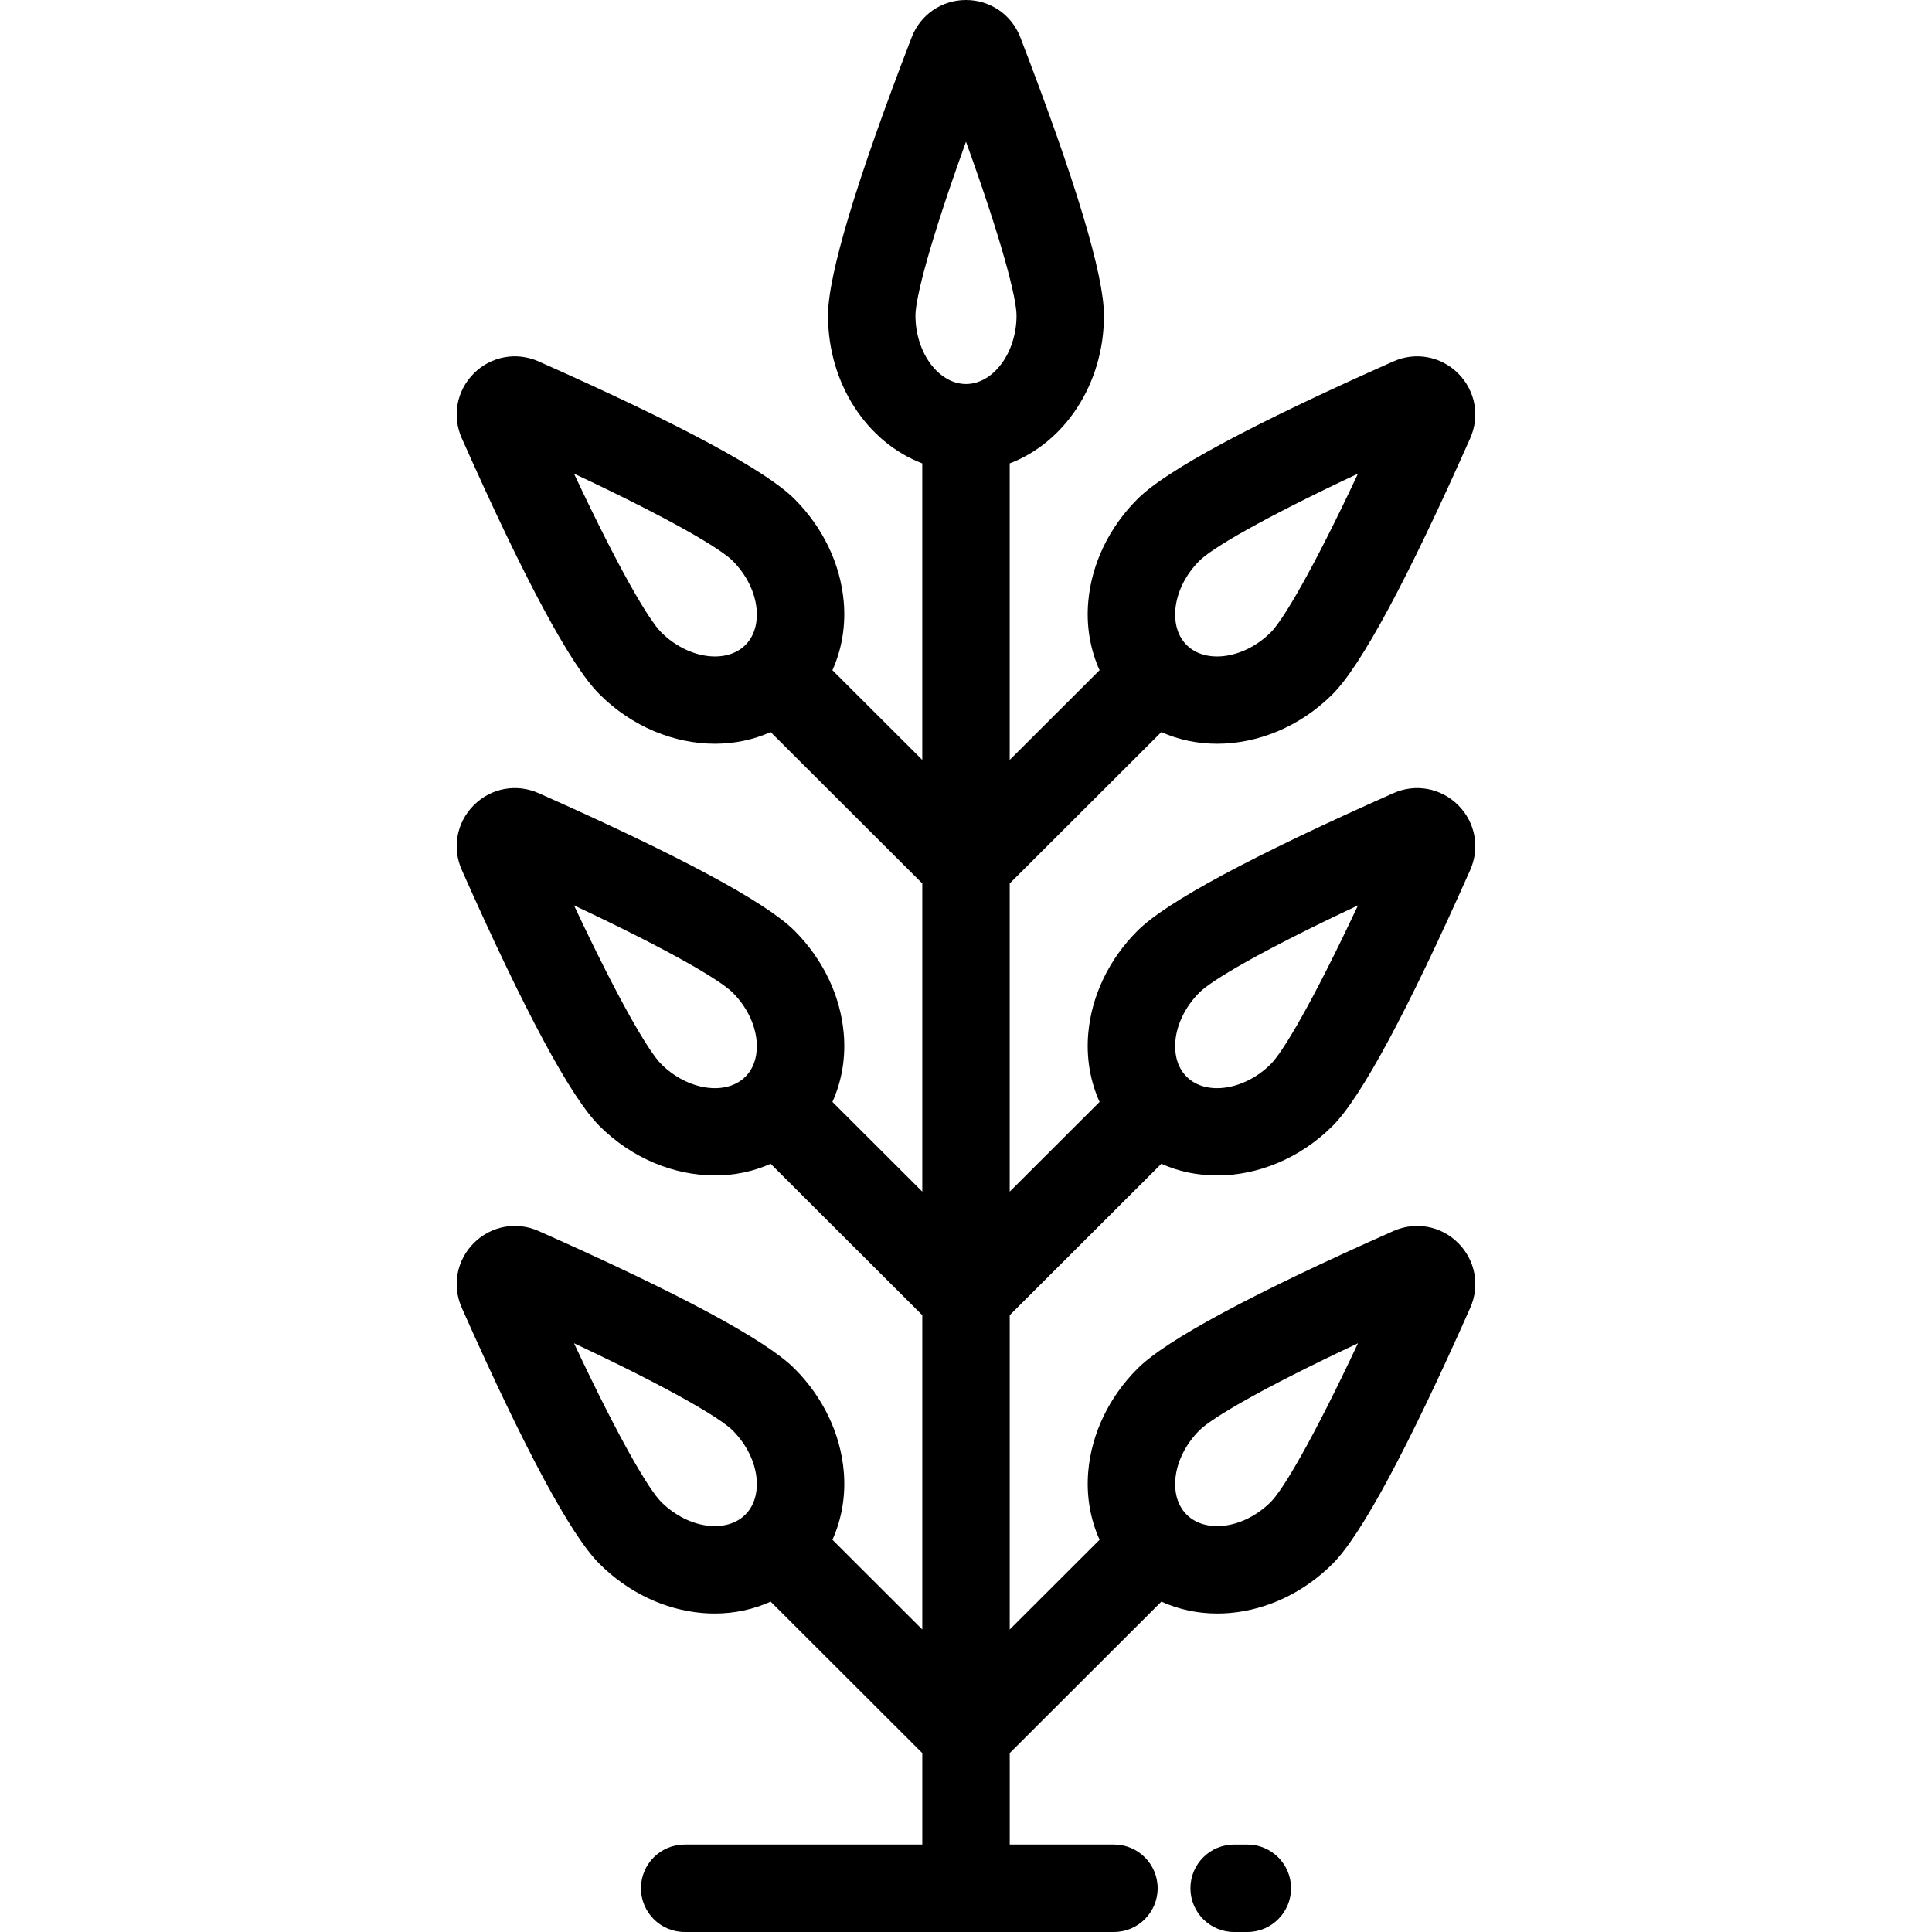
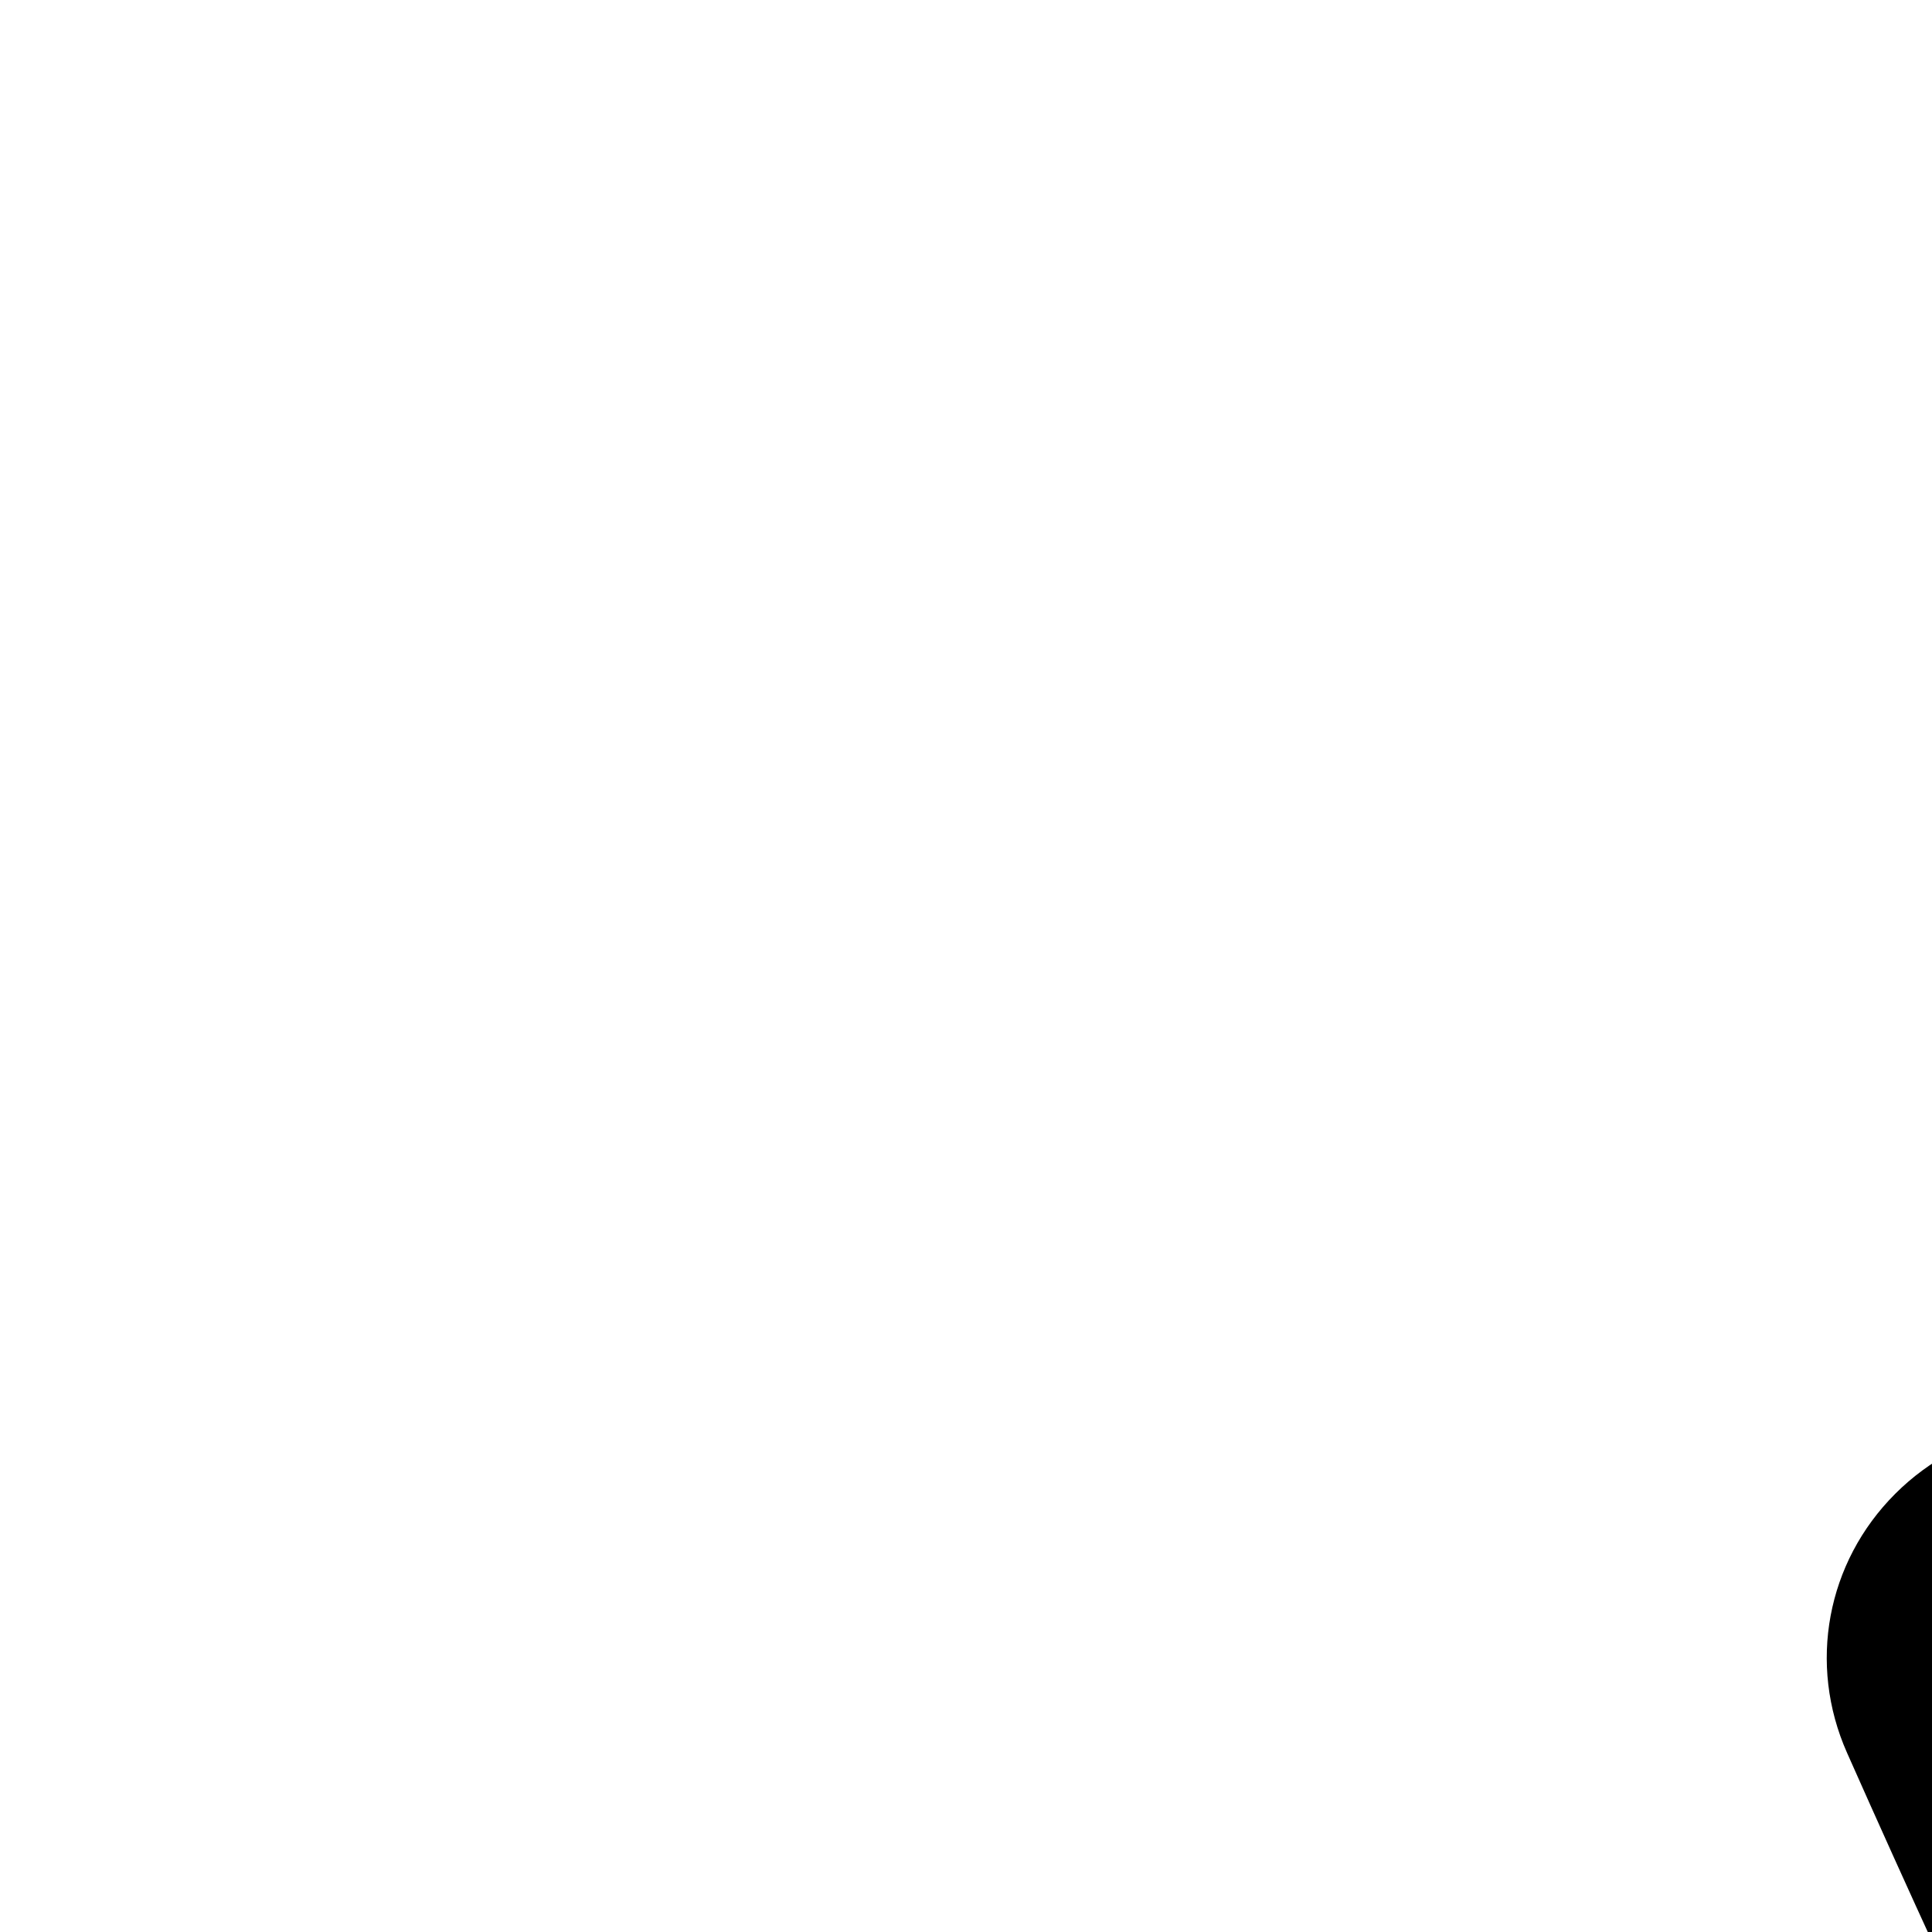
- <svg xmlns="http://www.w3.org/2000/svg" version="1.1" id="Layer_1" x="100%" y="100%" viewBox="0 0 512 512" style="enable-background:new 0 0 512 512;" xml:space="preserve">
+ <svg xmlns="http://www.w3.org/2000/svg" width="100%" height="100%" viewBox="0 0 128 128">
  <g>
    <g>
      <path d="M386.437,329.421c-4.548-4.548-11.284-5.801-17.163-3.189c-37.433,16.616-60.251,28.885-67.822,36.463    c-7.544,7.538-12.179,17.206-13.051,27.225c-0.558,6.407,0.516,12.637,3.001,18.131l-23.814,23.782v-83.289h-0.003l40.187-40.131    c4.588,2.069,9.623,3.095,14.771,3.094c10.715,0,21.922-4.44,30.616-13.133c7.576-7.567,19.847-30.387,36.467-67.826    c2.61-5.879,1.357-12.617-3.192-17.164c-4.55-4.549-11.288-5.799-17.163-3.189c-37.433,16.616-60.251,28.885-67.823,36.463    c-7.544,7.538-12.177,17.206-13.05,27.225c-0.558,6.406,0.514,12.636,3.001,18.131l-23.815,23.781v-81.666l40.185-40.121    c4.588,2.069,9.621,3.095,14.769,3.095c10.718,0,21.927-4.443,30.62-13.145c7.576-7.567,19.847-30.387,36.467-67.826    c2.61-5.879,1.357-12.617-3.192-17.164c-4.55-4.548-11.288-5.799-17.163-3.189c-37.433,16.616-60.251,28.885-67.822,36.463    c-7.545,7.538-12.179,17.208-13.051,27.231c-0.558,6.409,0.514,12.64,3.001,18.135l-23.815,23.777v-78.581    c14.499-5.49,24.981-20.973,24.981-39.18c0-10.74-7.461-35.55-22.174-73.741C268.08,3.879,262.43,0,255.998,0    c-6.432,0-12.081,3.879-14.392,9.88c-14.714,38.193-22.175,63.003-22.175,73.742c0,18.207,10.481,33.69,24.981,39.18v78.581    l-23.814-23.776c2.485-5.494,3.558-11.727,3-18.135c-0.872-10.022-5.506-19.692-13.051-27.231    c-7.571-7.579-30.39-19.846-67.82-36.463c-5.876-2.61-12.615-1.359-17.163,3.189c-4.549,4.548-5.802,11.285-3.192,17.164    c16.621,37.438,28.891,60.258,36.458,67.816c8.698,8.707,19.909,13.153,30.63,13.153c5.146,0,10.179-1.025,14.767-3.095    l40.187,40.122v81.666l-23.814-23.781c2.485-5.493,3.559-11.724,3.001-18.132c-0.872-10.018-5.506-19.686-13.05-27.225    c-7.572-7.578-30.39-19.847-67.822-36.463c-5.875-2.61-12.615-1.359-17.163,3.189c-4.549,4.548-5.803,11.285-3.192,17.164    c16.621,37.438,28.891,60.258,36.462,67.821c8.699,8.698,19.903,13.138,30.622,13.137c5.146,0,10.18-1.025,14.769-3.095    l40.189,40.133v83.29l-23.814-23.781c2.485-5.493,3.558-11.724,3-18.131c-0.872-10.019-5.507-19.687-13.051-27.225    c-7.571-7.579-30.39-19.847-67.82-36.463c-5.874-2.609-12.615-1.359-17.163,3.189c-4.548,4.548-5.803,11.285-3.192,17.165    c16.622,37.44,28.891,60.258,36.458,67.816c7.541,7.547,17.212,12.184,27.234,13.055c1.112,0.096,2.218,0.145,3.316,0.145    c5.241,0,10.296-1.09,14.845-3.153l40.188,40.133v24.242h-62.973c-6.398,0-11.586,5.187-11.586,11.587s5.188,11.586,11.586,11.586    h113.76c6.398,0,11.586-5.187,11.586-11.586s-5.188-11.587-11.586-11.587h-27.614v-24.242l40.188-40.133    c4.548,2.062,9.603,3.153,14.845,3.153c1.097,0,2.205-0.049,3.316-0.145c10.021-0.87,19.694-5.507,27.225-13.046    c7.576-7.566,19.845-30.386,36.467-67.825C392.239,340.706,390.986,333.969,386.437,329.421z M311.484,275.892    c0.395-4.528,2.709-9.211,6.348-12.847c0.003-0.003,0.007-0.006,0.01-0.009c3.167-3.171,16.052-10.901,42.037-23.095    c-12.197,25.989-19.925,38.87-23.101,42.042c-6.955,6.955-17.175,8.492-22.312,3.361c0,0,0,0-0.001-0.001    C311.42,282.298,311.29,278.116,311.484,275.892z M311.485,161.481c0.394-4.533,2.708-9.217,6.348-12.853    c0.003-0.003,0.007-0.006,0.01-0.009c3.167-3.171,16.052-10.901,42.037-23.095c-12.197,25.989-19.926,38.872-23.105,42.046    c-6.952,6.959-17.172,8.5-22.31,3.368C311.42,167.893,311.29,163.706,311.485,161.481z M197.539,170.932    c-5.146,5.139-15.365,3.596-22.325-3.372c-3.17-3.167-10.898-16.05-23.097-42.037c25.989,12.196,38.87,19.924,42.037,23.095    c0.003,0.003,0.007,0.006,0.01,0.009c3.64,3.636,5.954,8.32,6.348,12.853C200.707,163.706,200.578,167.893,197.539,170.932z     M197.537,285.338c-5.141,5.137-15.365,3.6-22.324-3.36c-3.17-3.167-10.898-16.05-23.097-42.037    c25.989,12.196,38.87,19.924,42.037,23.095c0.003,0.003,0.007,0.006,0.01,0.009c3.64,3.636,5.954,8.319,6.348,12.847    C200.706,278.115,200.576,282.298,197.537,285.338z M197.534,401.378c-0.003,0.003-0.006,0.006-0.009,0.008    c-0.001,0.001-0.002,0.002-0.003,0.003c-3.048,3.044-7.227,3.177-9.452,2.982c-4.528-0.393-9.21-2.707-12.856-6.355    c-3.17-3.167-10.898-16.051-23.097-42.038c25.989,12.196,38.87,19.924,42.037,23.095c0.003,0.003,0.007,0.006,0.01,0.009    c3.641,3.636,5.954,8.319,6.348,12.847C200.705,394.152,200.575,398.333,197.534,401.378z M255.998,101.768    c-7.26,0-13.394-8.309-13.394-18.145c0.001-4.501,3.649-19.091,13.394-46.071c9.747,26.984,13.394,41.57,13.394,46.071    C269.392,93.459,263.258,101.768,255.998,101.768z M336.775,398.026c-3.637,3.641-8.319,5.953-12.847,6.347    c-2.226,0.195-6.411,0.061-9.463-2.99c-3.045-3.045-3.175-7.228-2.981-9.451c0.395-4.528,2.709-9.211,6.348-12.847    c0.003-0.003,0.007-0.006,0.01-0.009c3.167-3.171,16.052-10.901,42.037-23.095C347.681,381.968,339.953,394.852,336.775,398.026z" />
    </g>
  </g>
  <g>
    <g>
      <path d="M330.557,488.827h-3.496c-6.398,0-11.587,5.187-11.587,11.586c0,6.399,5.188,11.587,11.587,11.587h3.496    c6.398,0,11.586-5.187,11.586-11.587C342.144,494.014,336.956,488.827,330.557,488.827z" />
    </g>
  </g>
  <g>
</g>
  <g>
</g>
  <g>
</g>
  <g>
</g>
  <g>
</g>
  <g>
</g>
  <g>
</g>
  <g>
</g>
  <g>
</g>
  <g>
</g>
  <g>
</g>
  <g>
</g>
  <g>
</g>
  <g>
</g>
  <g>
</g>
</svg>
